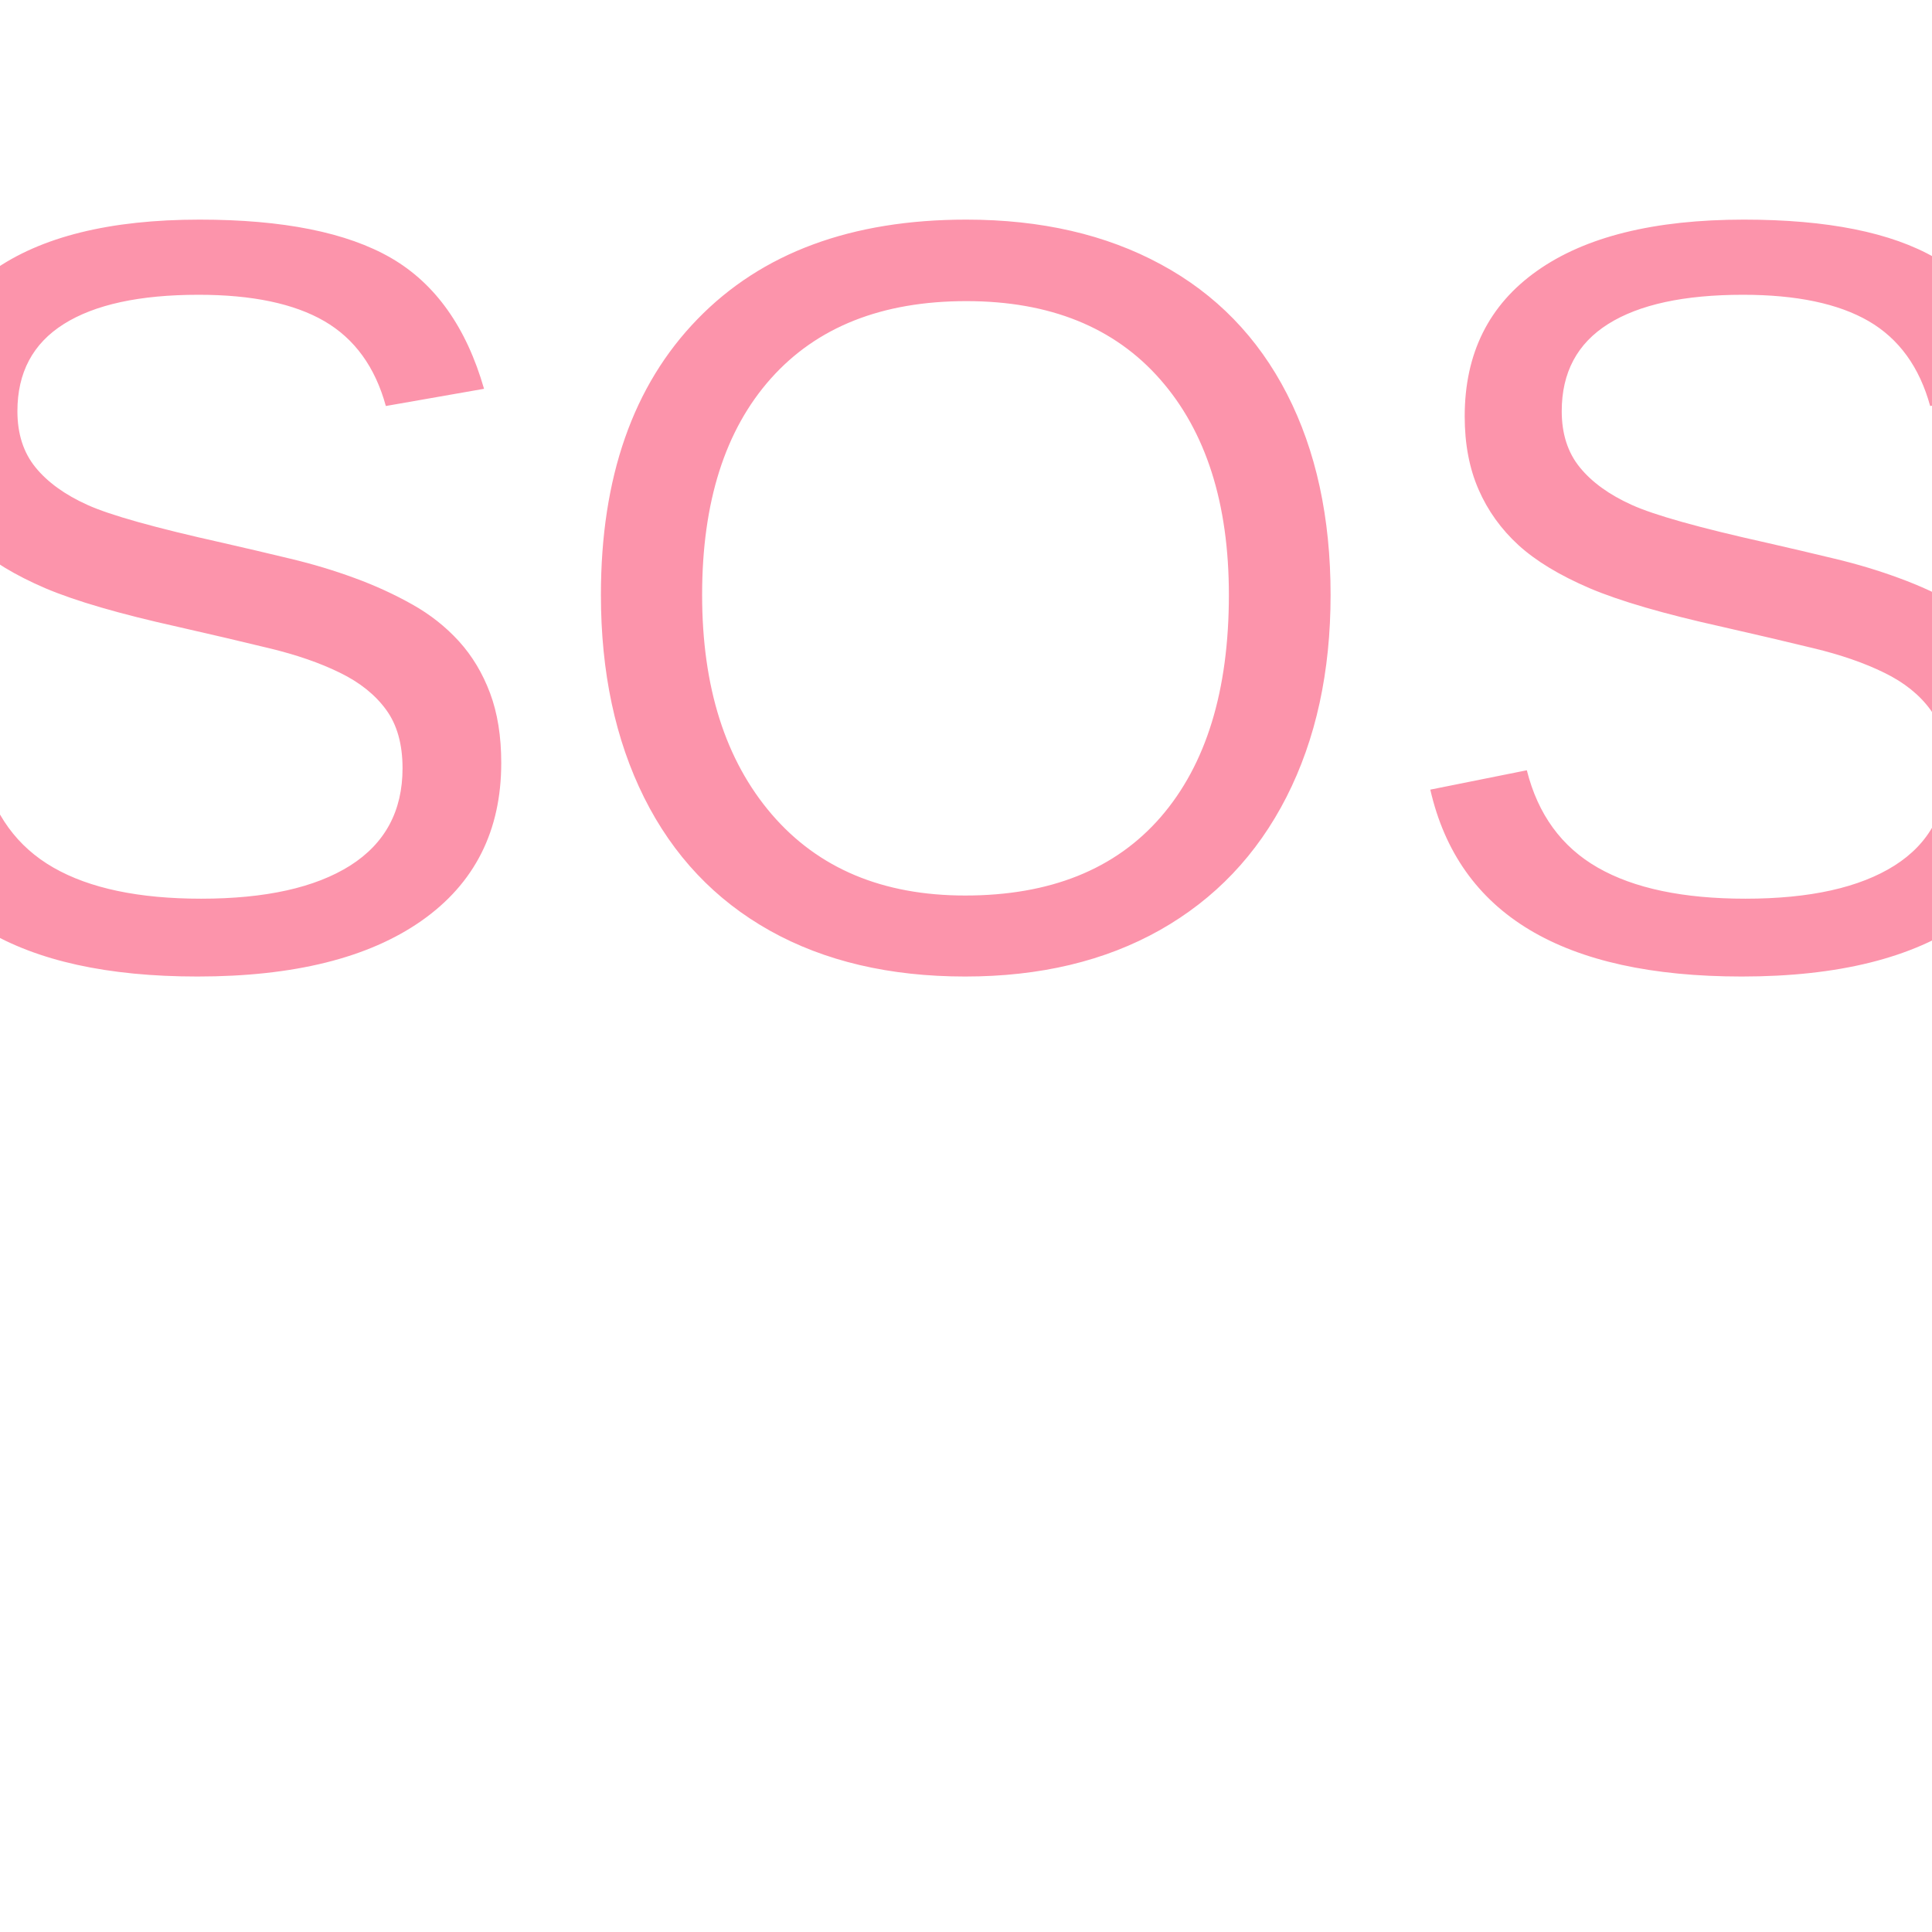
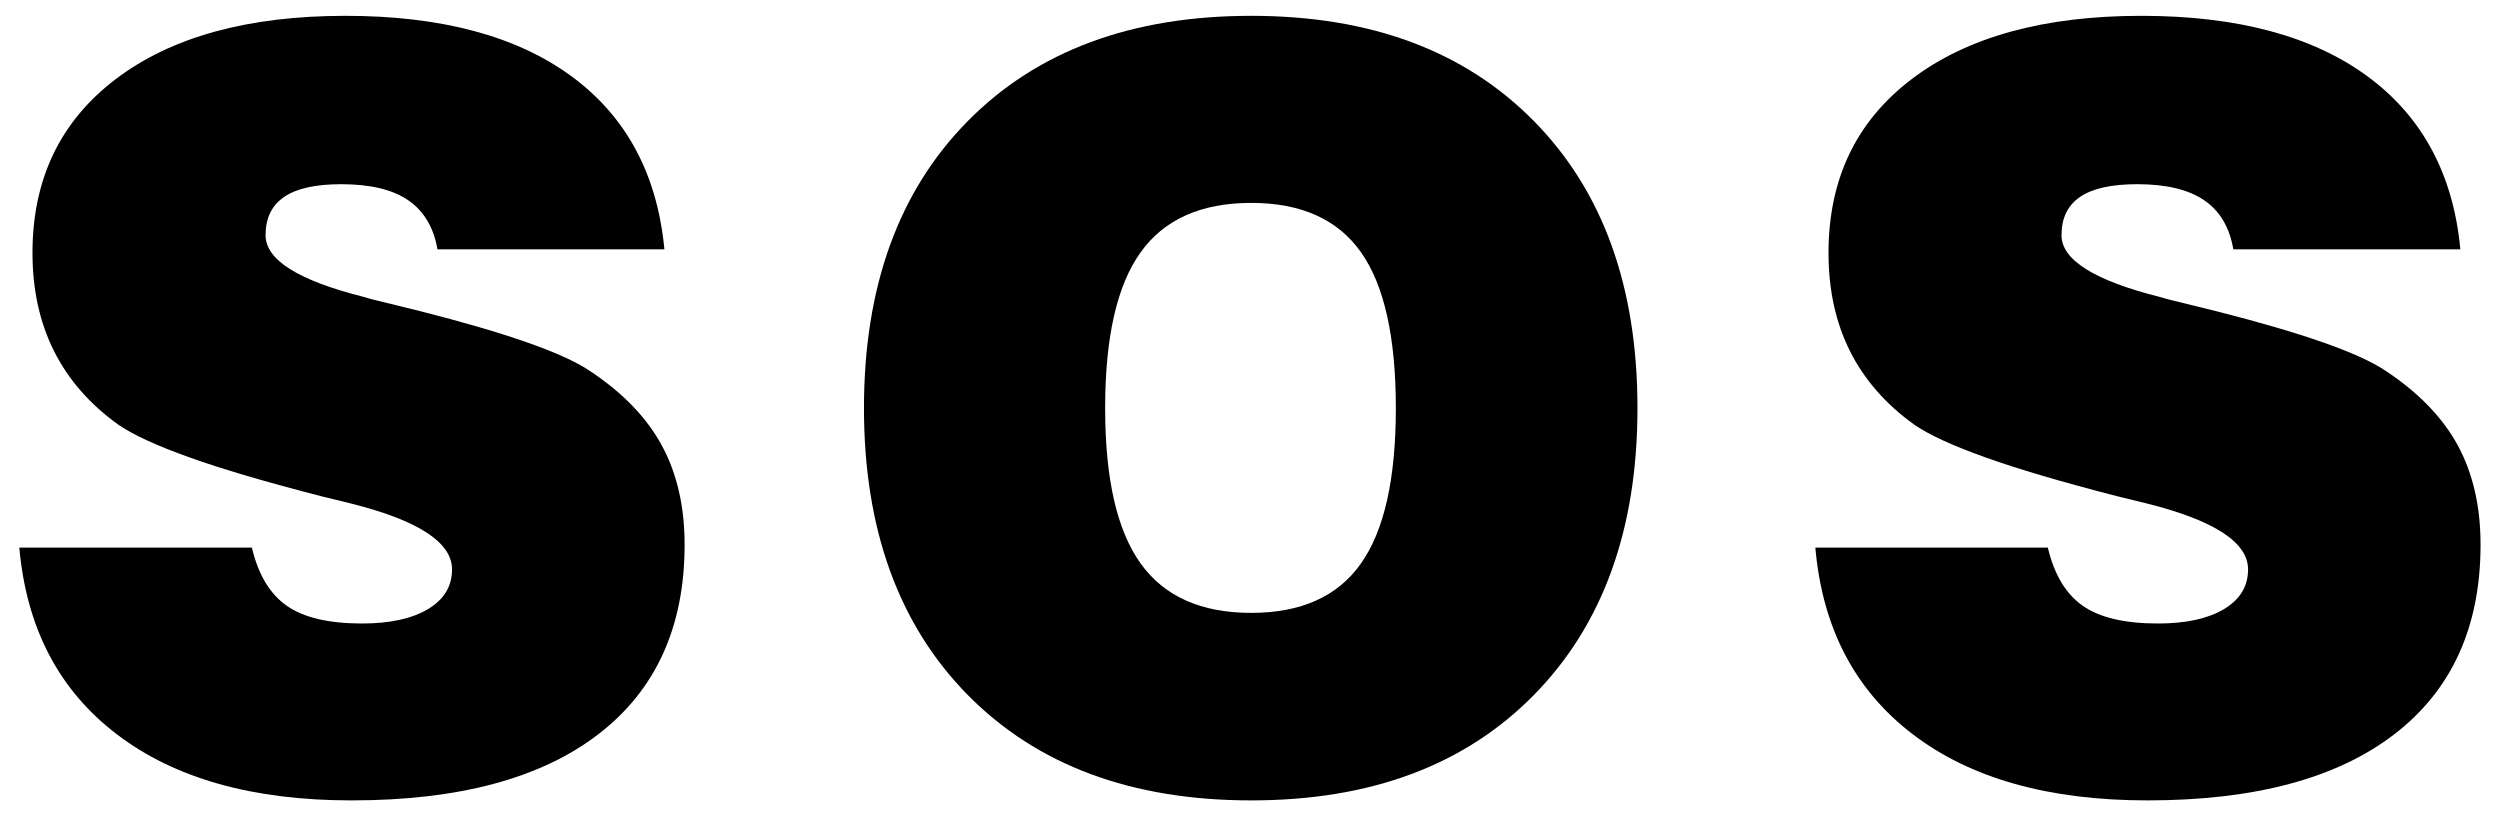
- <svg xmlns="http://www.w3.org/2000/svg" viewBox="0 0 180.75 180.75" height="241" width="241">
-   <text x="50%" y="50%" font-family="Arial, sans-serif" font-size="100" text-anchor="middle" fill="#fc94ab">
-         SOS
-     </text>
+ <svg xmlns="http://www.w3.org/2000/svg" width="841" zoomAndPan="magnify" viewBox="0 0 630.75 206.25" height="275" preserveAspectRatio="xMidYMid meet" version="1.0">
+   <defs>
+     <clipPath id="3ad14a9597">
+       <path d="M 4 3 L 172.859 3 L 172.859 202 L 4 202 Z M 4 3 " clip-rule="nonzero" />
+     </clipPath>
+     <clipPath id="7c8ce55a67">
+       <path d="M -126.789 32.82 L -126.789 177.719 C -126.789 377.629 35.27 539.688 235.18 539.688 L 380.078 539.688 C 579.988 539.688 742.047 377.629 742.047 177.719 L 742.047 32.82 C 742.047 -167.09 579.988 -329.148 380.078 -329.148 L 235.18 -329.148 C 35.27 -329.148 -126.789 -167.09 -126.789 32.82 Z M -126.789 32.82 " clip-rule="nonzero" />
+     </clipPath>
+     <clipPath id="e674b82d6e">
+       <path d="M 217 3 L 414 3 L 414 202 L 217 202 Z M 217 3 " clip-rule="nonzero" />
+     </clipPath>
+     <clipPath id="b1a905200d">
+       <path d="M -126.789 32.82 L -126.789 177.719 C -126.789 377.629 35.27 539.688 235.18 539.688 L 380.078 539.688 C 579.988 539.688 742.047 377.629 742.047 177.719 L 742.047 32.82 C 742.047 -167.09 579.988 -329.148 380.078 -329.148 L 235.18 -329.148 C 35.27 -329.148 -126.789 -167.09 -126.789 32.82 Z M -126.789 32.82 " clip-rule="nonzero" />
+     </clipPath>
+     <clipPath id="f49acb8d3d">
+       <path d="M 458.012 3 L 626 3 L 626 202 L 458.012 202 Z M 458.012 3 " clip-rule="nonzero" />
+     </clipPath>
+     <clipPath id="148042c4ef">
+       <path d="M -126.789 32.82 L -126.789 177.719 C -126.789 377.629 35.27 539.688 235.18 539.688 L 380.078 539.688 C 579.988 539.688 742.047 377.629 742.047 177.719 L 742.047 32.82 C 742.047 -167.09 579.988 -329.148 380.078 -329.148 L 235.18 -329.148 C 35.27 -329.148 -126.789 -167.09 -126.789 32.82 Z M -126.789 32.82 " clip-rule="nonzero" />
+     </clipPath>
+   </defs>
+   <g clip-path="url(#3ad14a9597)">
+     <g clip-path="url(#7c8ce55a67)">
+       <path fill="#000000" d="M 4.875 138.168 L 63.551 138.168 C 65.156 144.98 68.102 149.871 72.348 152.836 C 76.613 155.82 82.938 157.309 91.359 157.309 C 98.402 157.309 103.969 156.082 107.992 153.668 C 112.031 151.25 114.051 147.906 114.051 143.66 C 114.051 136.863 105.594 131.332 88.68 127.066 C 85.281 126.234 82.695 125.594 80.898 125.16 C 67.043 121.59 56 118.344 47.805 115.398 C 39.594 112.473 33.625 109.734 29.891 107.168 C 22.656 101.996 17.238 95.781 13.613 88.551 C 10.008 81.32 8.195 73.09 8.195 63.82 C 8.195 45.188 15.219 30.555 29.246 19.926 C 43.273 9.297 62.586 3.992 87.148 3.992 C 111.297 3.992 130.309 9.07 144.164 19.227 C 158.02 29.402 165.836 43.961 167.629 62.914 L 110.371 62.914 C 109.426 57.402 106.973 53.266 103.027 50.547 C 99.082 47.832 93.438 46.473 86.129 46.473 C 79.652 46.473 74.859 47.527 71.727 49.66 C 68.57 51.793 67.004 55.004 67.004 59.348 C 67.004 65.559 75.238 70.75 91.738 74.902 C 93.191 75.336 94.285 75.641 95.059 75.809 C 97.438 76.395 101.043 77.301 105.895 78.473 C 127.758 84.02 142.031 89.023 148.75 93.535 C 157.098 99.051 163.176 105.355 166.988 112.414 C 170.82 119.477 172.727 127.801 172.727 137.41 C 172.727 158.141 165.477 174.094 150.98 185.23 C 136.48 196.391 115.715 201.941 88.68 201.941 C 63.758 201.941 44.012 196.391 29.438 185.23 C 14.844 174.094 6.668 158.406 4.875 138.168 " fill-opacity="1" fill-rule="nonzero" />
+     </g>
+   </g>
+   <g clip-path="url(#e674b82d6e)">
+     <g clip-path="url(#b1a905200d)">
+       <path fill="#000000" d="M 278.828 102.977 C 278.828 120.742 281.793 133.785 287.758 142.133 C 293.707 150.457 303.012 154.629 315.68 154.629 C 328.273 154.629 337.504 150.477 343.355 142.188 C 349.23 133.898 352.172 120.836 352.172 102.977 C 352.172 85.039 349.23 71.918 343.355 63.613 C 337.504 55.344 328.273 51.191 315.68 51.191 C 303.012 51.191 293.707 55.363 287.758 63.688 C 281.793 72.016 278.828 85.117 278.828 102.977 Z M 217.98 102.977 C 217.98 72.355 226.723 48.207 244.184 30.535 C 261.668 12.828 285.512 3.992 315.68 3.992 C 345.793 3.992 369.543 12.828 386.988 30.535 C 404.414 48.207 413.133 72.355 413.133 102.977 C 413.133 133.504 404.414 157.633 386.988 175.359 C 369.543 193.086 345.793 201.941 315.68 201.941 C 285.512 201.941 261.668 193.086 244.184 175.359 C 226.723 157.633 217.98 133.504 217.98 102.977 " fill-opacity="1" fill-rule="nonzero" />
+     </g>
+   </g>
+   <g clip-path="url(#f49acb8d3d)">
+     <g clip-path="url(#148042c4ef)">
+       <path fill="#000000" d="M 458.012 138.168 L 516.668 138.168 C 518.289 144.98 521.219 149.871 525.484 152.836 C 529.73 155.82 536.055 157.309 544.477 157.309 C 551.535 157.309 557.086 156.082 561.129 153.668 C 565.168 151.25 567.188 147.906 567.188 143.66 C 567.188 136.863 558.73 131.332 541.797 127.066 C 538.398 126.234 535.812 125.594 534.016 125.16 C 520.16 121.59 509.133 118.344 500.922 115.398 C 492.711 112.473 486.742 109.734 483.008 107.168 C 475.773 101.996 470.355 95.781 466.73 88.551 C 463.125 81.32 461.332 73.09 461.332 63.82 C 461.332 45.188 468.336 30.555 482.363 19.926 C 496.391 9.297 515.703 3.992 540.266 3.992 C 564.414 3.992 583.422 9.07 597.281 19.227 C 611.137 29.402 618.973 43.961 620.746 62.914 L 563.469 62.914 C 562.543 57.402 560.109 53.266 556.145 50.547 C 552.199 47.832 546.57 46.473 539.246 46.473 C 532.789 46.473 527.977 47.527 524.824 49.66 C 521.688 51.793 520.121 55.004 520.121 59.348 C 520.121 65.559 528.352 70.75 544.855 74.902 C 546.309 75.336 547.422 75.641 548.176 75.809 C 550.555 76.395 554.18 77.301 559.012 78.473 C 580.875 84.02 595.148 89.023 601.867 93.535 C 610.195 99.051 616.293 105.355 620.125 112.414 C 623.938 119.477 625.844 127.801 625.844 137.41 C 625.844 158.141 618.594 174.094 604.117 185.23 C 589.617 196.391 568.832 201.941 541.797 201.941 C 516.895 201.941 497.129 196.391 482.555 185.23 C 467.977 174.094 459.785 158.406 458.012 138.168 " fill-opacity="1" fill-rule="nonzero" />
+     </g>
+   </g>
</svg>
